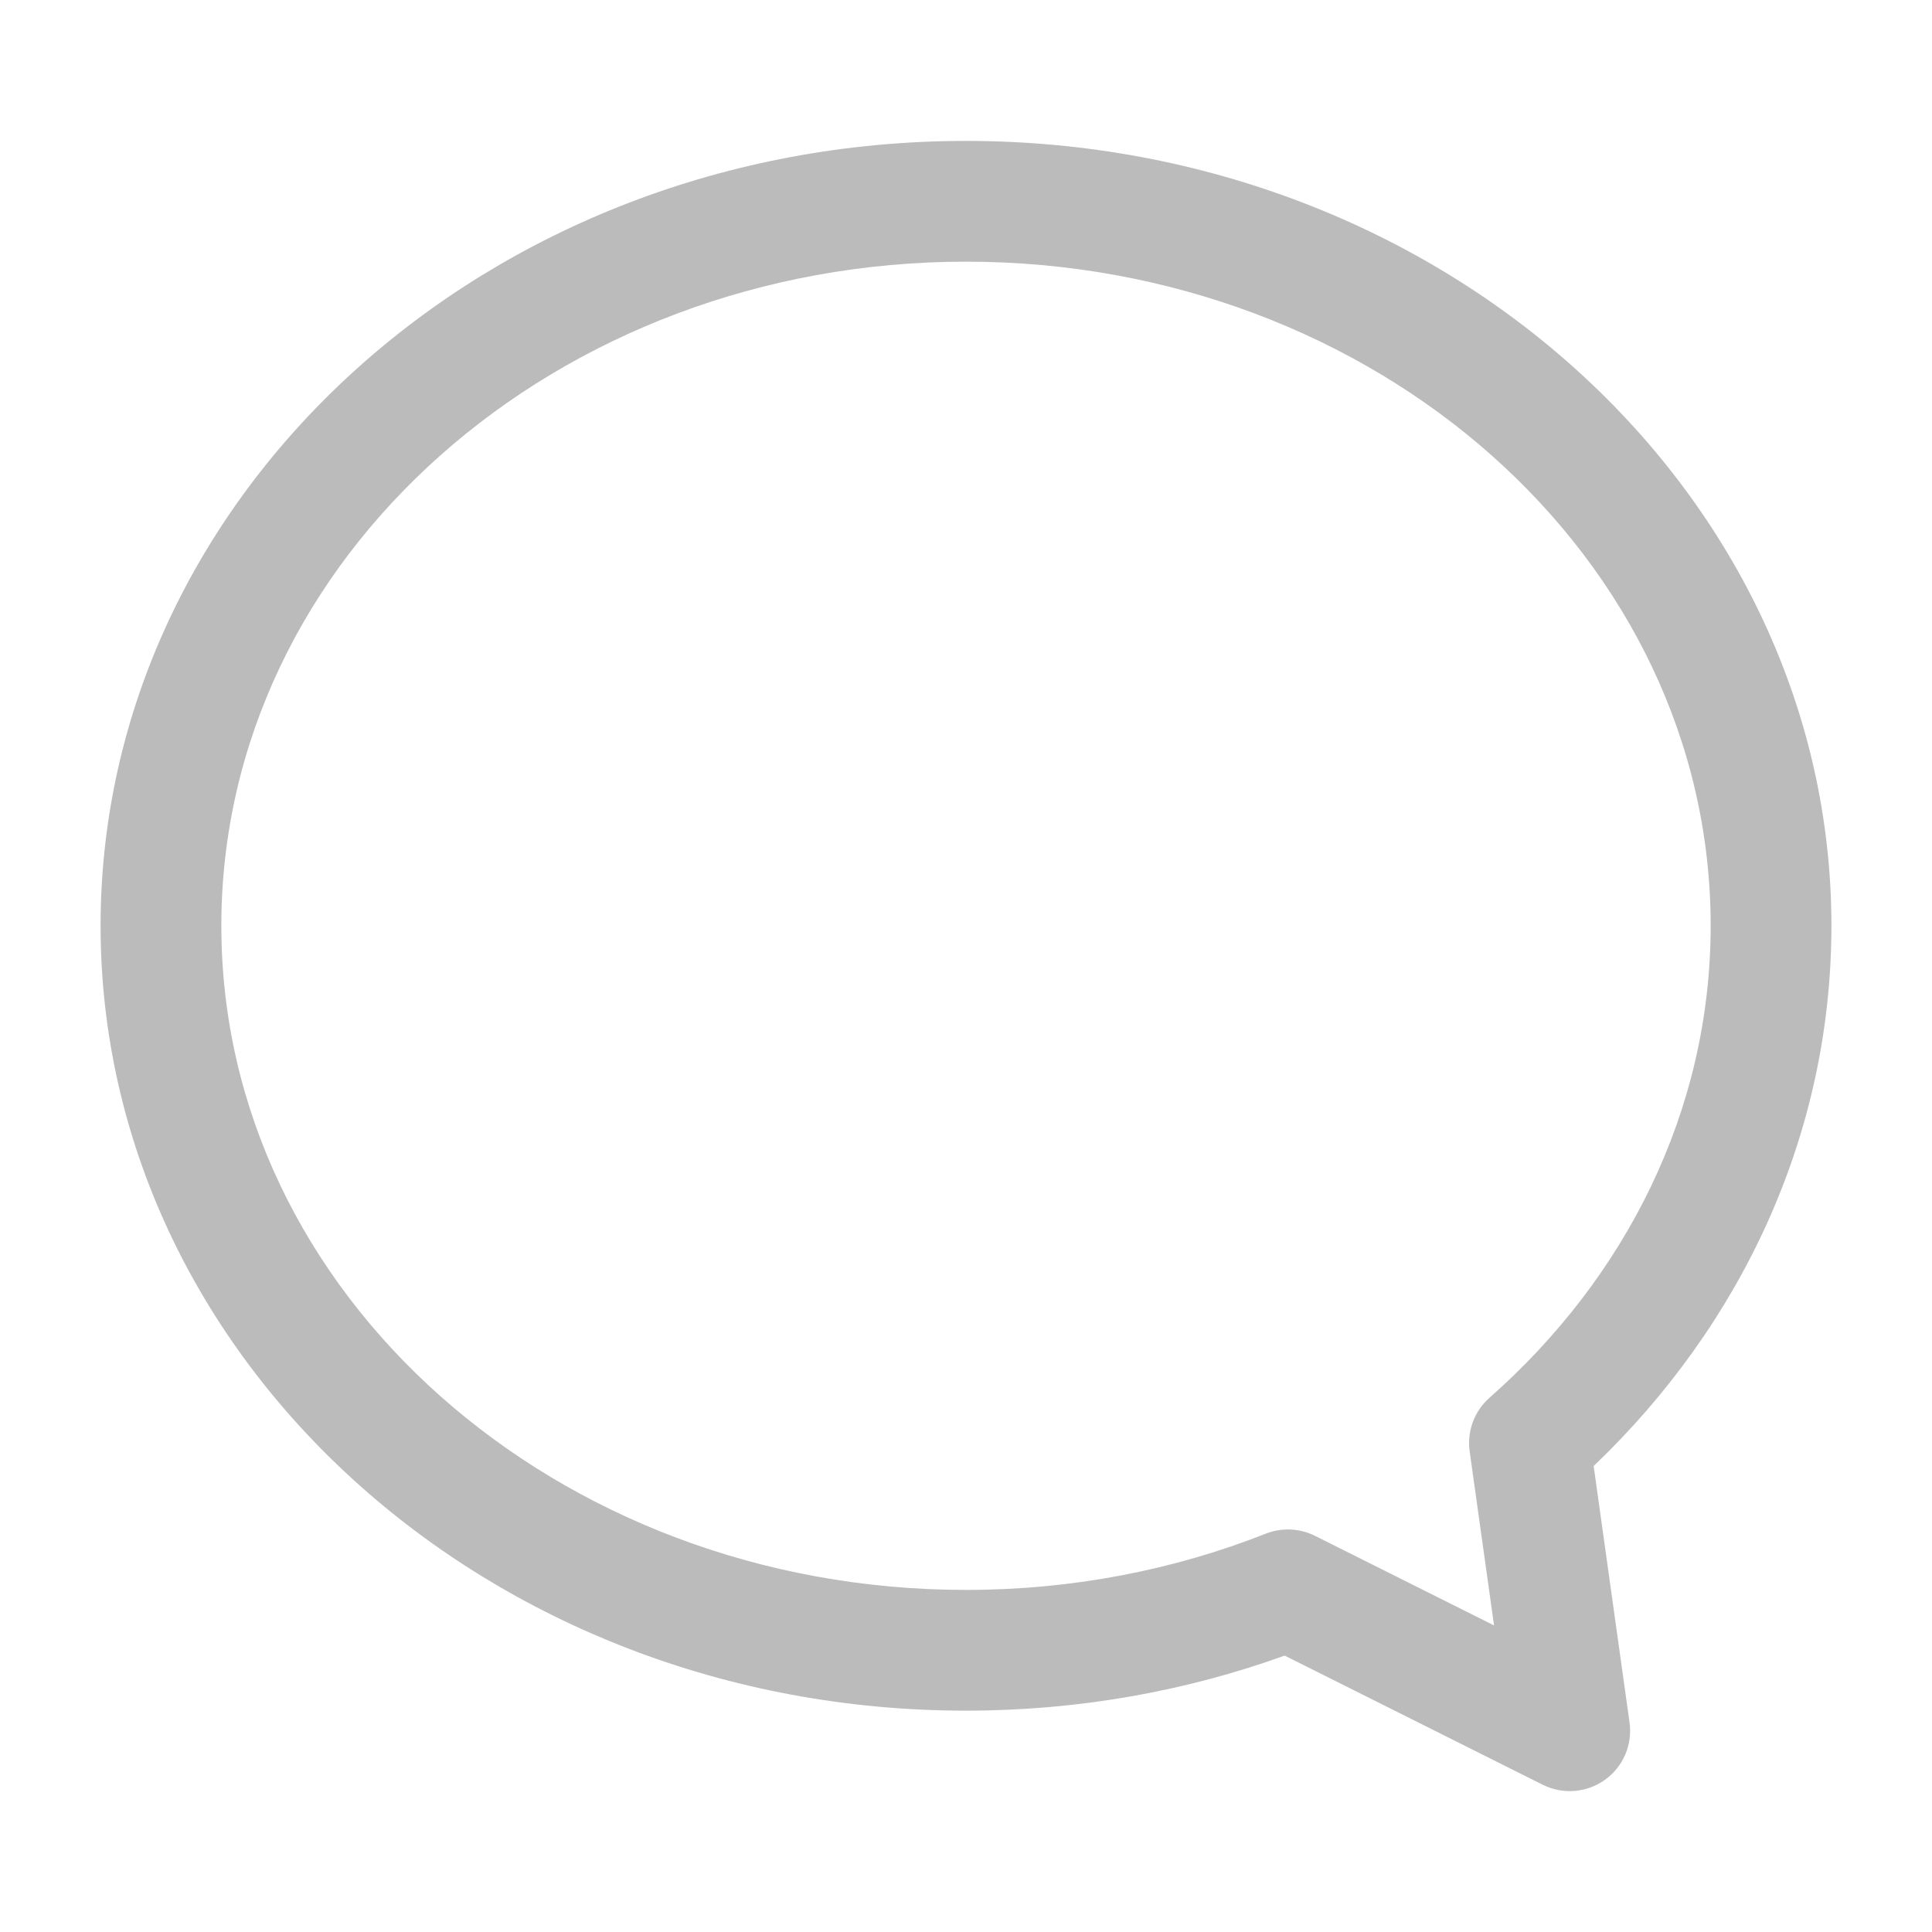
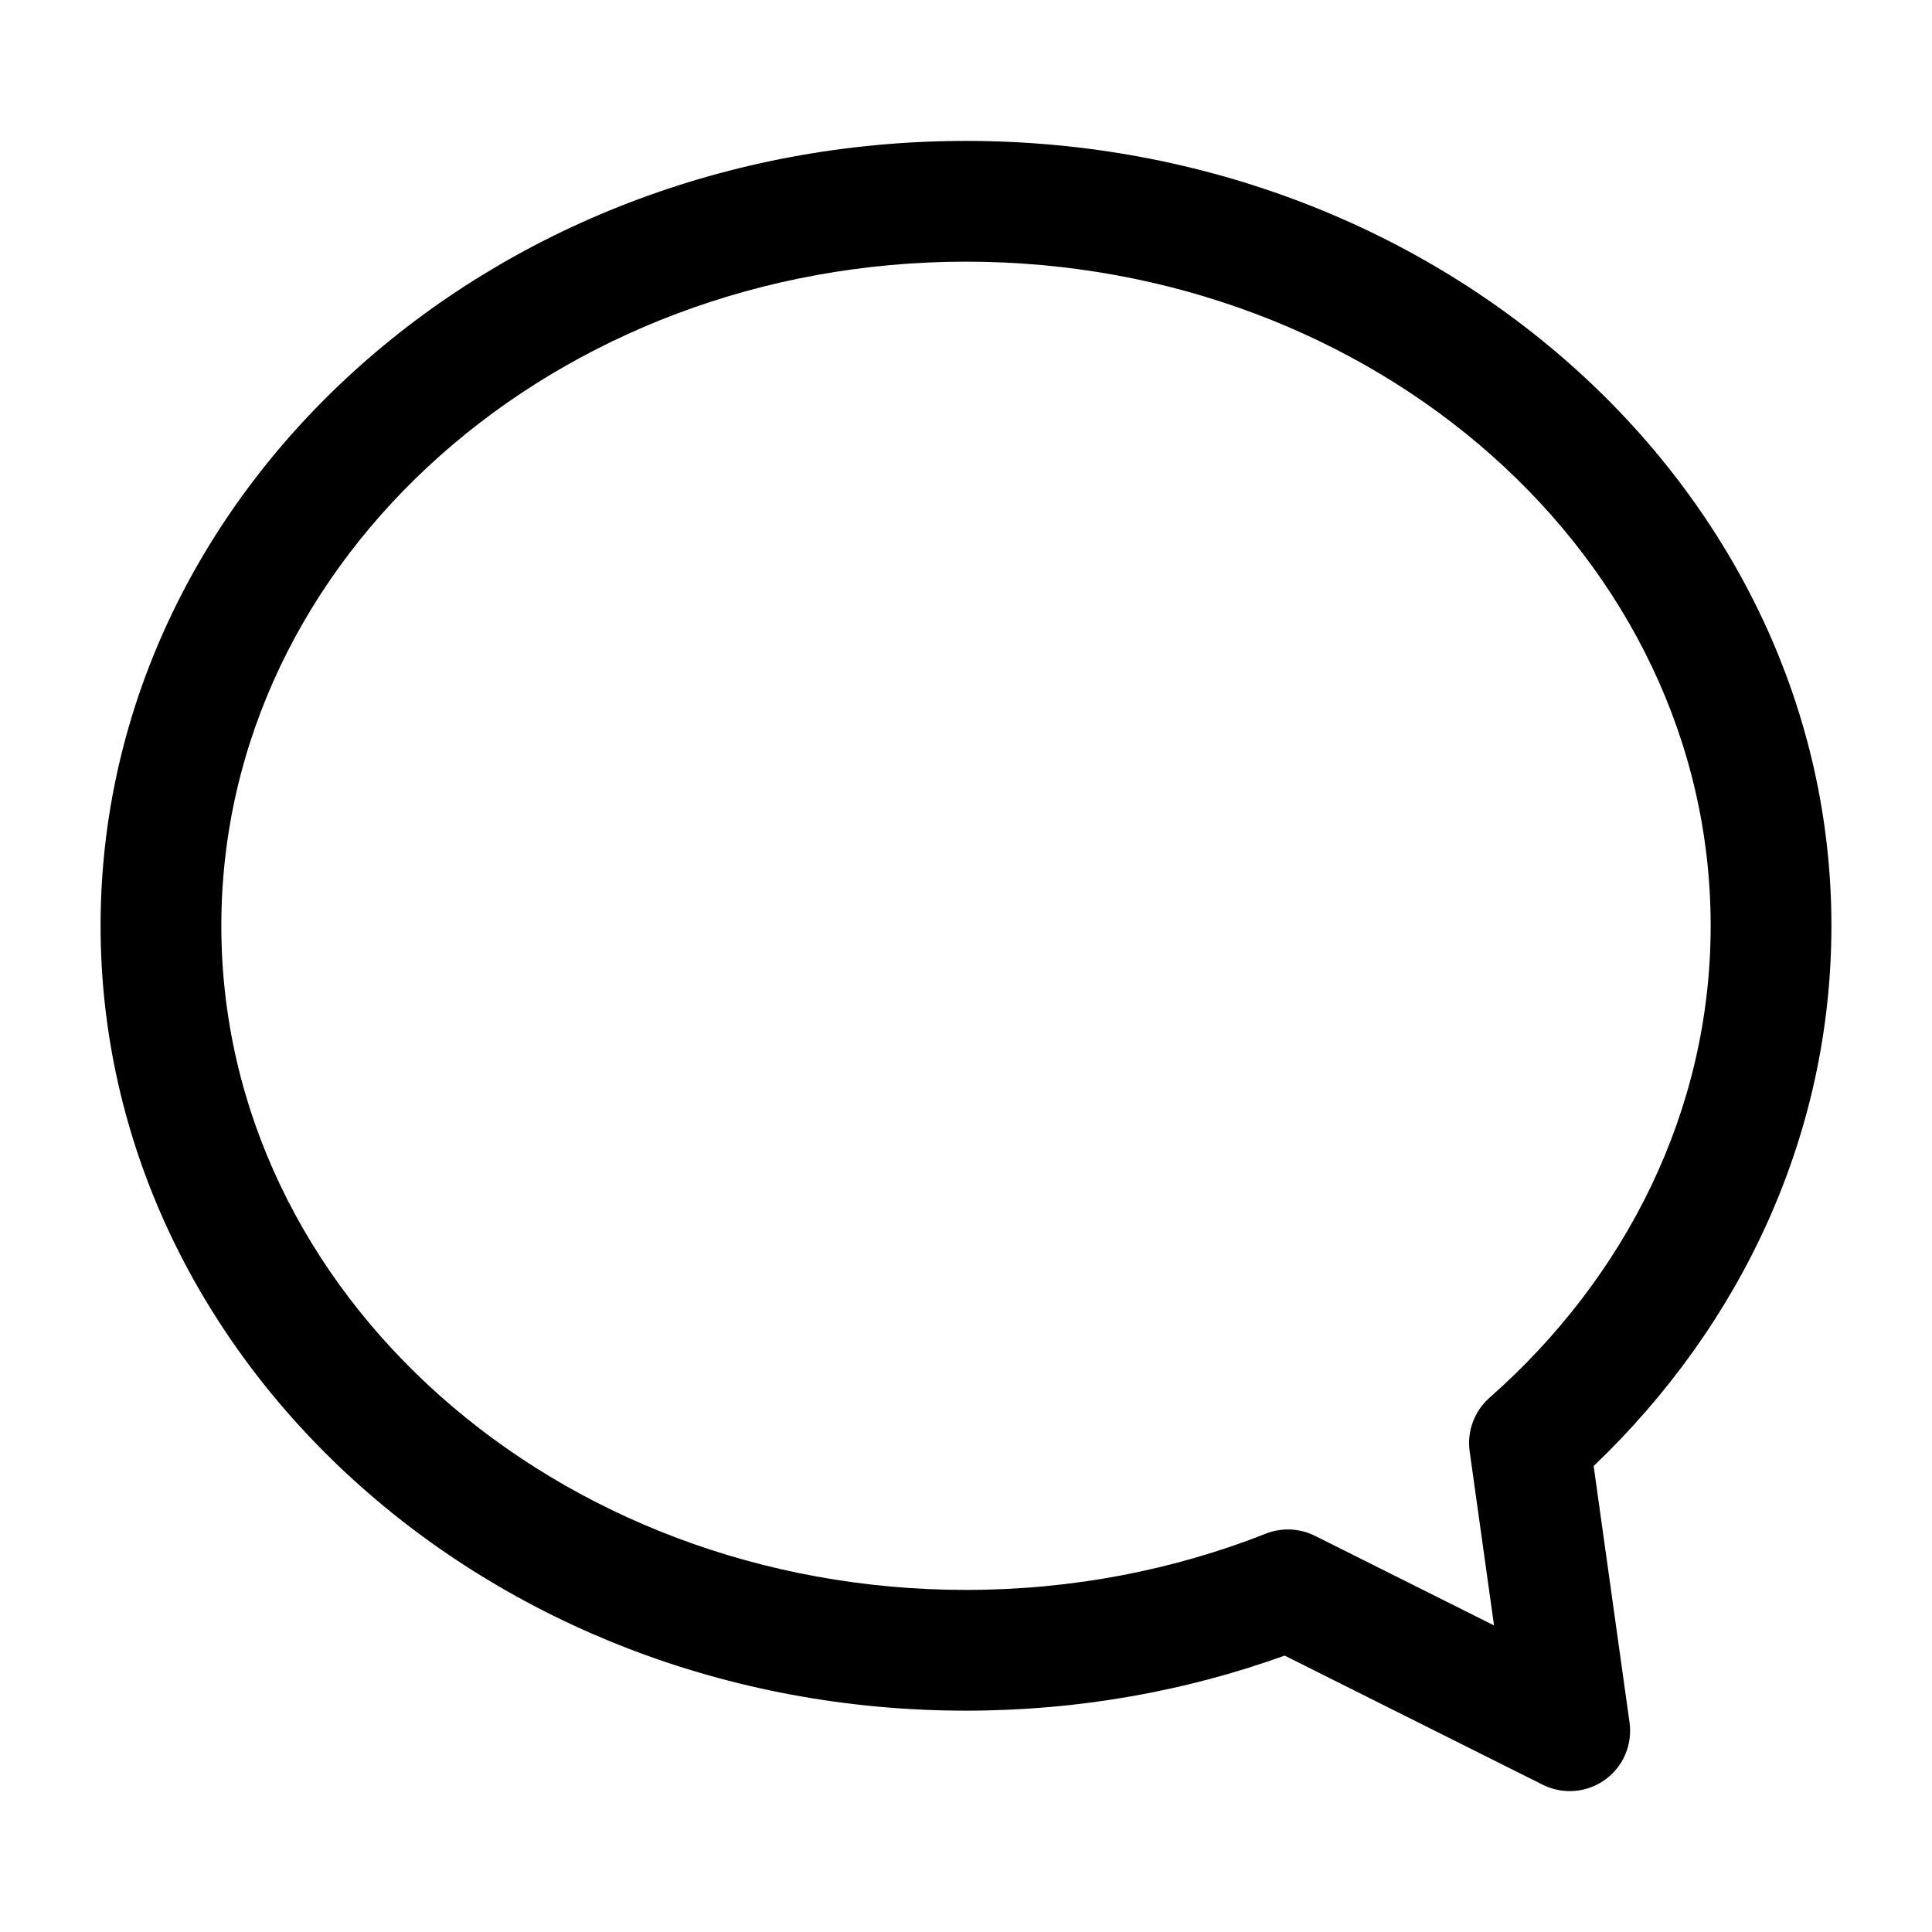
<svg xmlns="http://www.w3.org/2000/svg" width="16" height="16" viewBox="0 0 16 16" fill="none">
-   <path fill-rule="evenodd" clip-rule="evenodd" d="M8 1.167C11.969 1.167 15.167 4.095 15.167 7.667C15.167 9.397 14.421 10.973 13.198 12.141L13.495 14.264C13.521 14.448 13.443 14.631 13.292 14.739C13.141 14.848 12.943 14.863 12.777 14.781L10.639 13.711C9.823 14.005 8.932 14.167 8 14.167C4.031 14.167 0.833 11.239 0.833 7.667C0.833 4.095 4.031 1.167 8 1.167ZM8 2.167C4.61 2.167 1.833 4.616 1.833 7.667C1.833 10.717 4.61 13.167 8 13.167C8.883 13.167 9.723 13.001 10.483 12.701C10.615 12.649 10.763 12.656 10.89 12.719L12.373 13.461L12.171 12.019C12.148 11.853 12.21 11.686 12.336 11.575C13.463 10.581 14.167 9.198 14.167 7.667C14.167 4.616 11.39 2.167 8 2.167Z" fill="#BBBBBB" />
+   <path fill-rule="evenodd" clip-rule="evenodd" d="M8 1.167C11.969 1.167 15.167 4.095 15.167 7.667C15.167 9.397 14.421 10.973 13.198 12.141L13.495 14.264C13.521 14.448 13.443 14.631 13.292 14.739C13.141 14.848 12.943 14.863 12.777 14.781L10.639 13.711C9.823 14.005 8.932 14.167 8 14.167C4.031 14.167 0.833 11.239 0.833 7.667C0.833 4.095 4.031 1.167 8 1.167ZM8 2.167C4.61 2.167 1.833 4.616 1.833 7.667C1.833 10.717 4.61 13.167 8 13.167C8.883 13.167 9.723 13.001 10.483 12.701C10.615 12.649 10.763 12.656 10.89 12.719L12.373 13.461L12.171 12.019C12.148 11.853 12.21 11.686 12.336 11.575C13.463 10.581 14.167 9.198 14.167 7.667C14.167 4.616 11.39 2.167 8 2.167Z" fill="currentColor" />
</svg>
